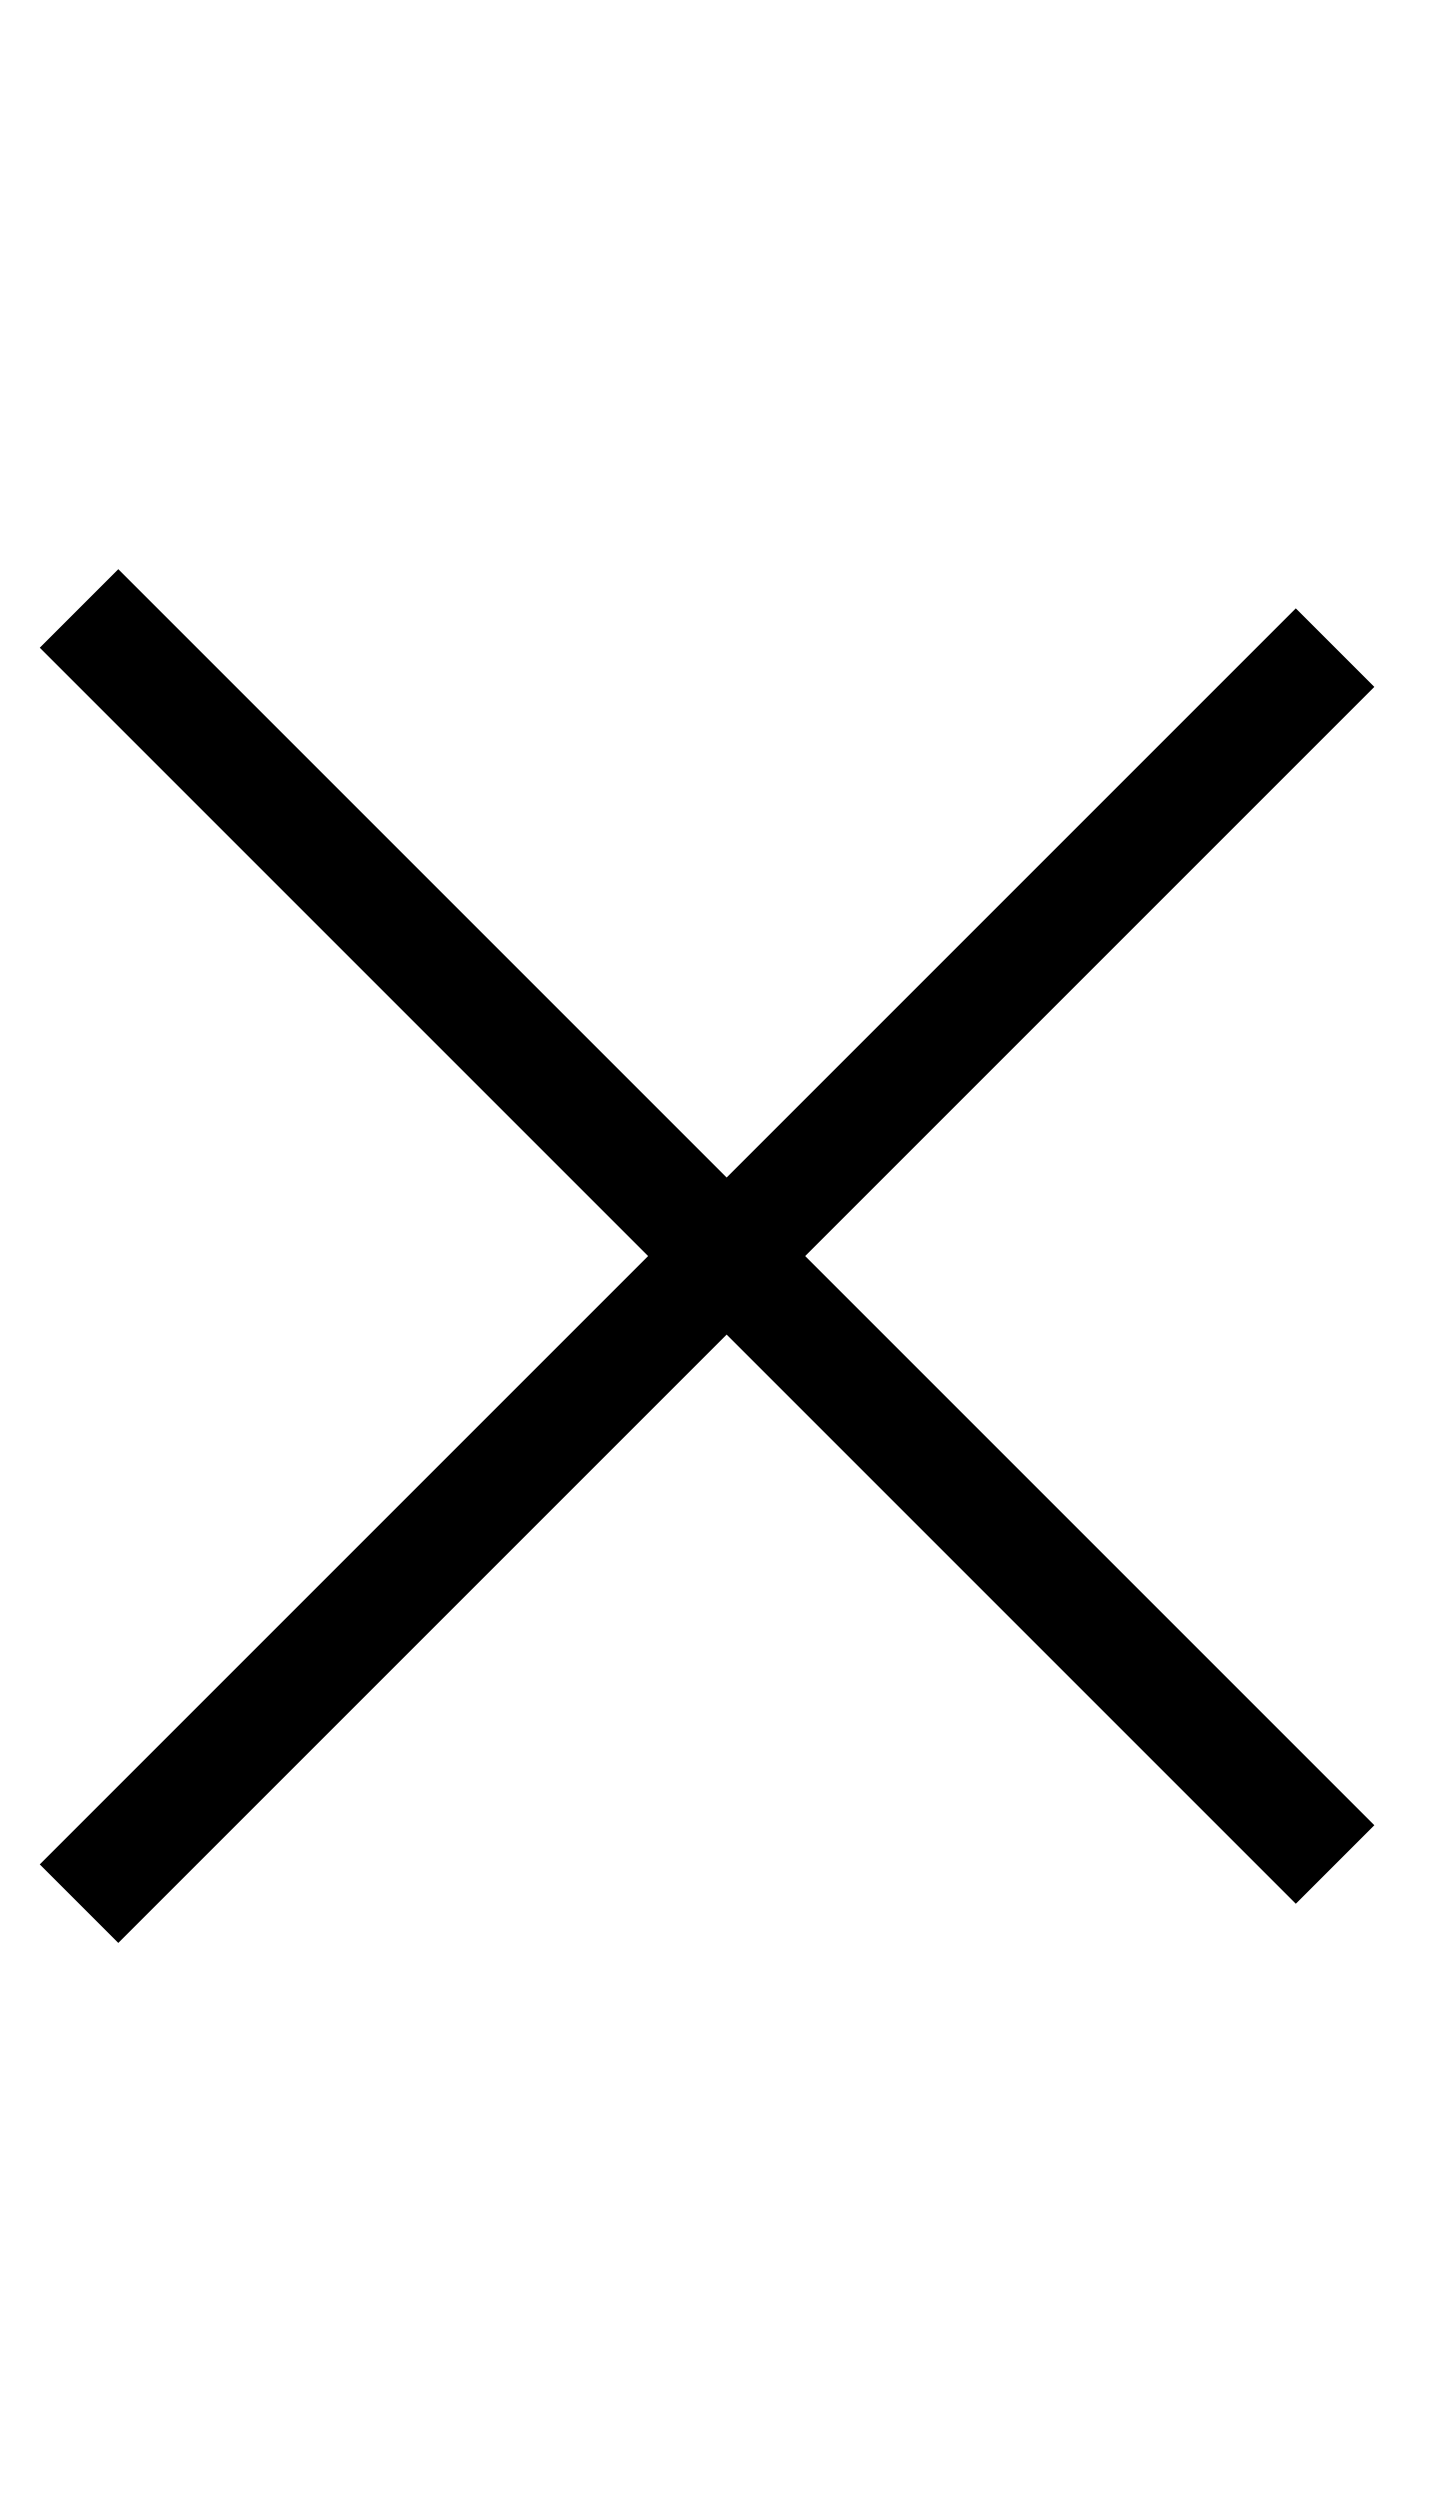
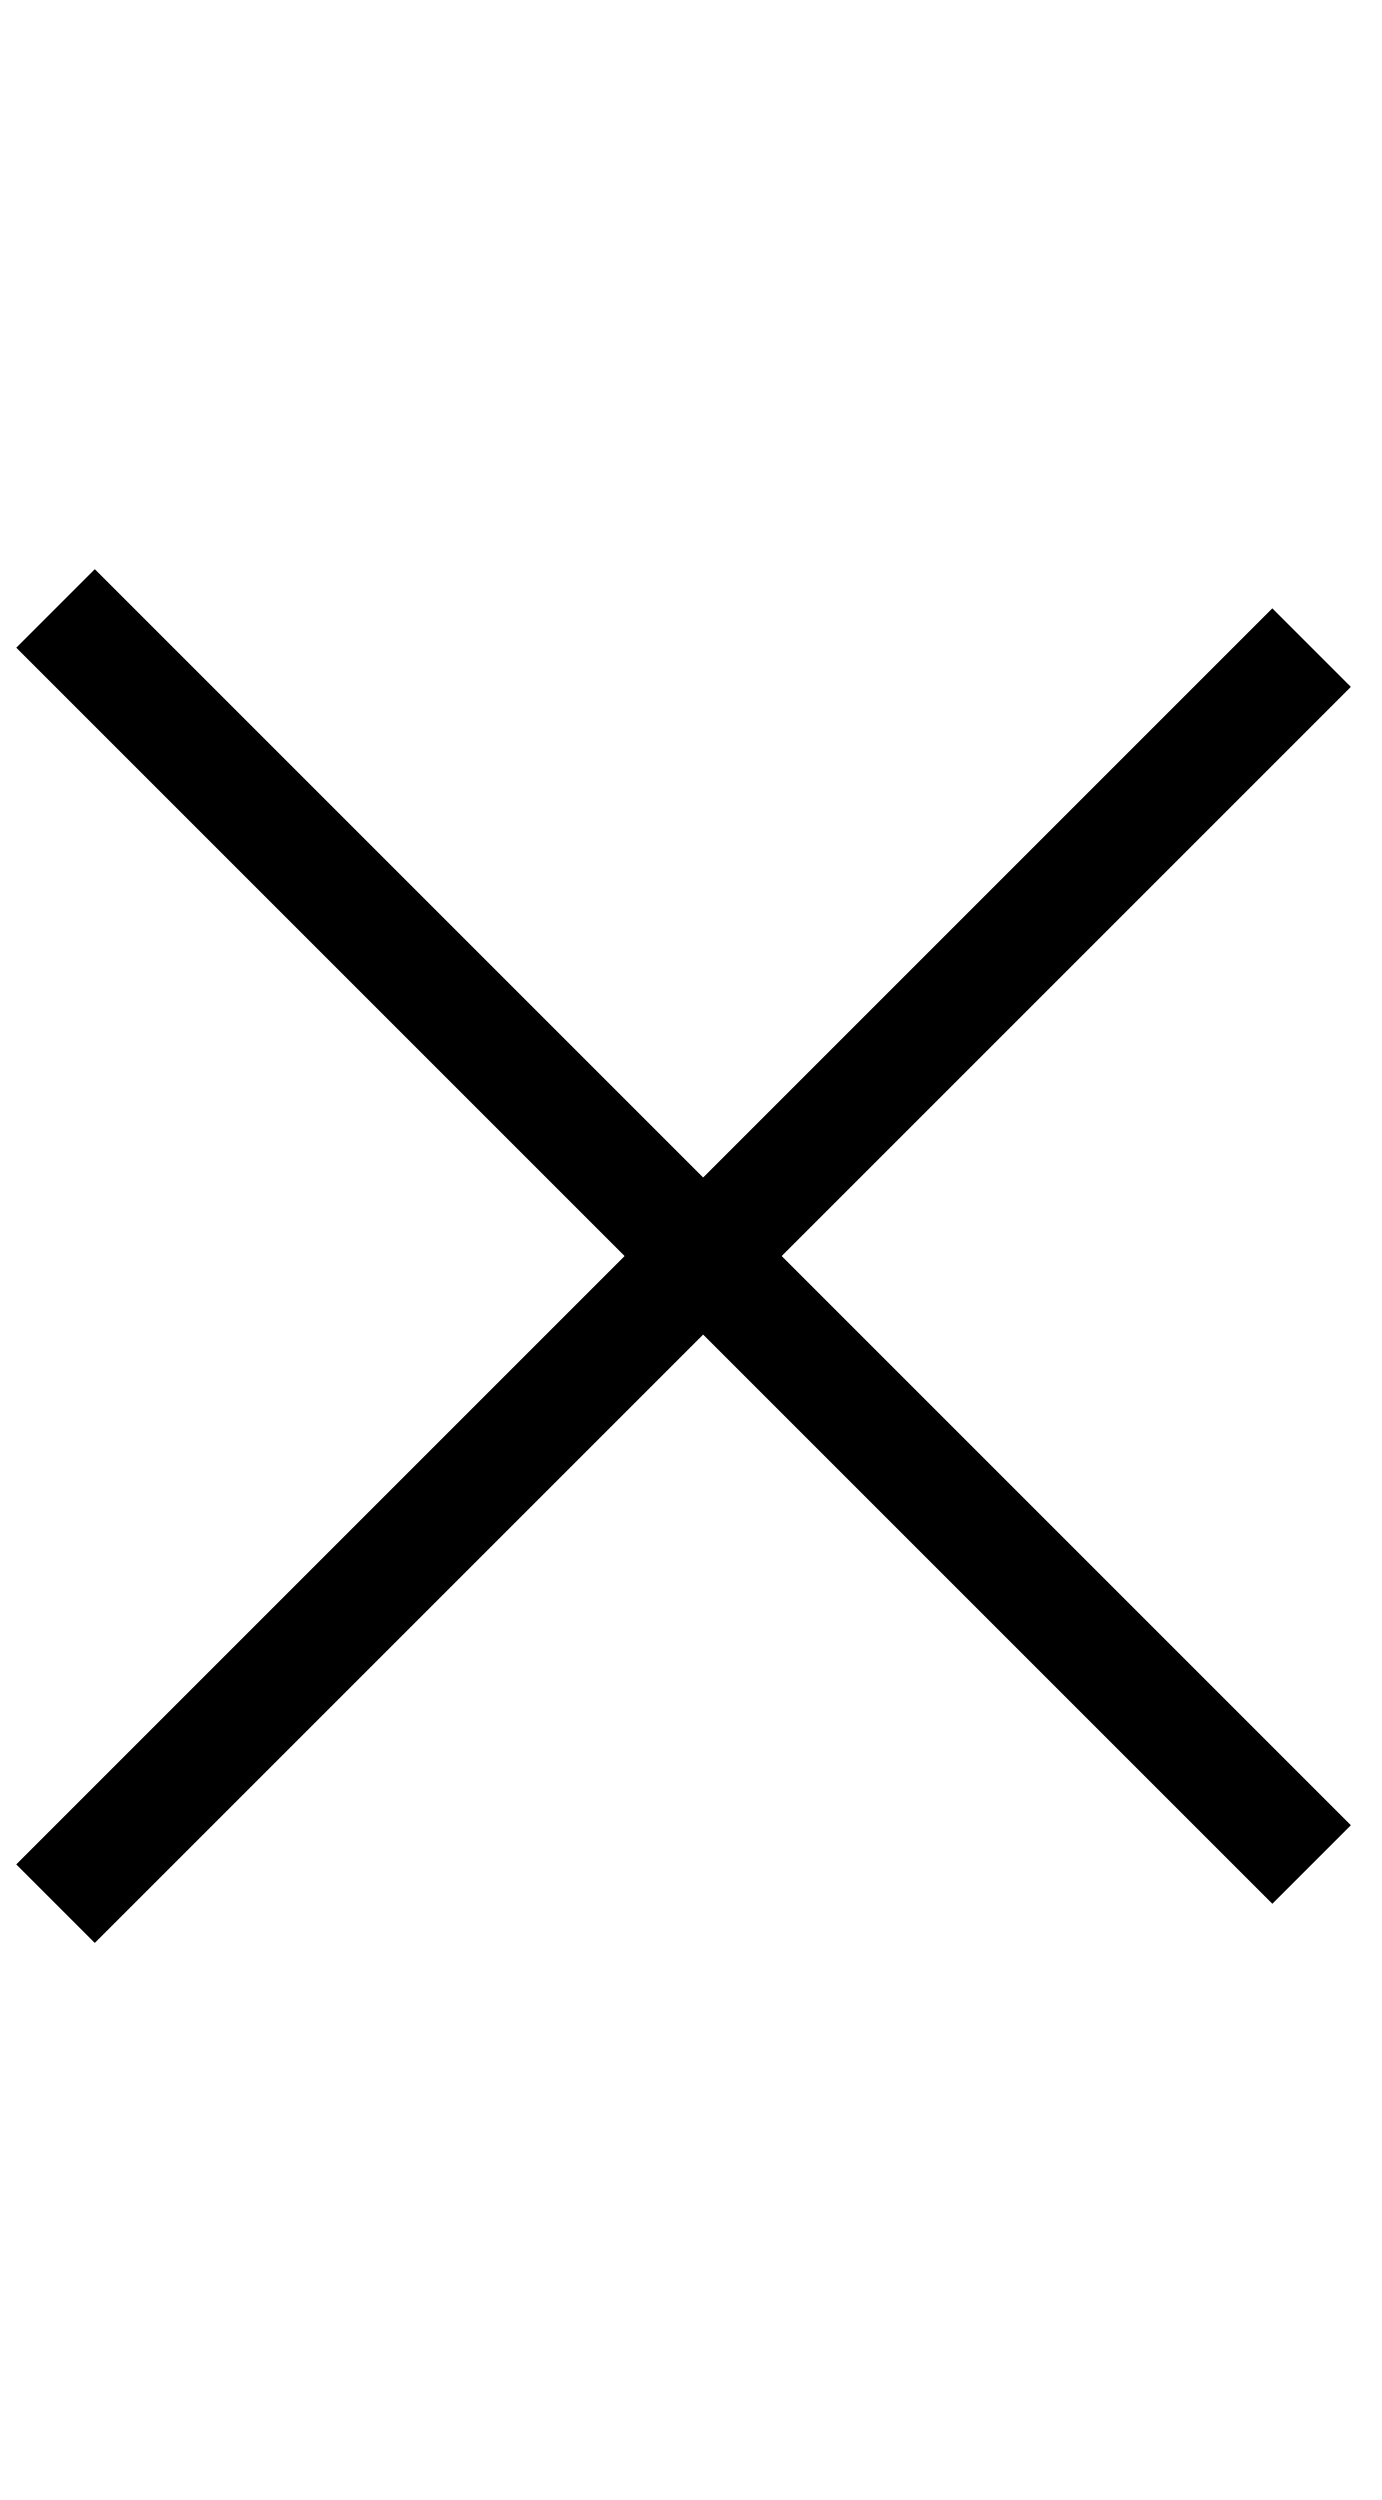
- <svg xmlns="http://www.w3.org/2000/svg" width="16" height="28" viewBox="0 0 21 38" fill="none">
+ <svg xmlns="http://www.w3.org/2000/svg" width="21" height="38" viewBox="0 0 21 38" fill="none">
  <rect x="0.247" y="28.339" width="27" height="1.688" transform="rotate(-45 0.24707 28.3389)" fill="black" />
  <rect x="19.339" y="28.936" width="27" height="1.688" transform="rotate(-135 19.3394 28.9365)" fill="black" />
</svg>
